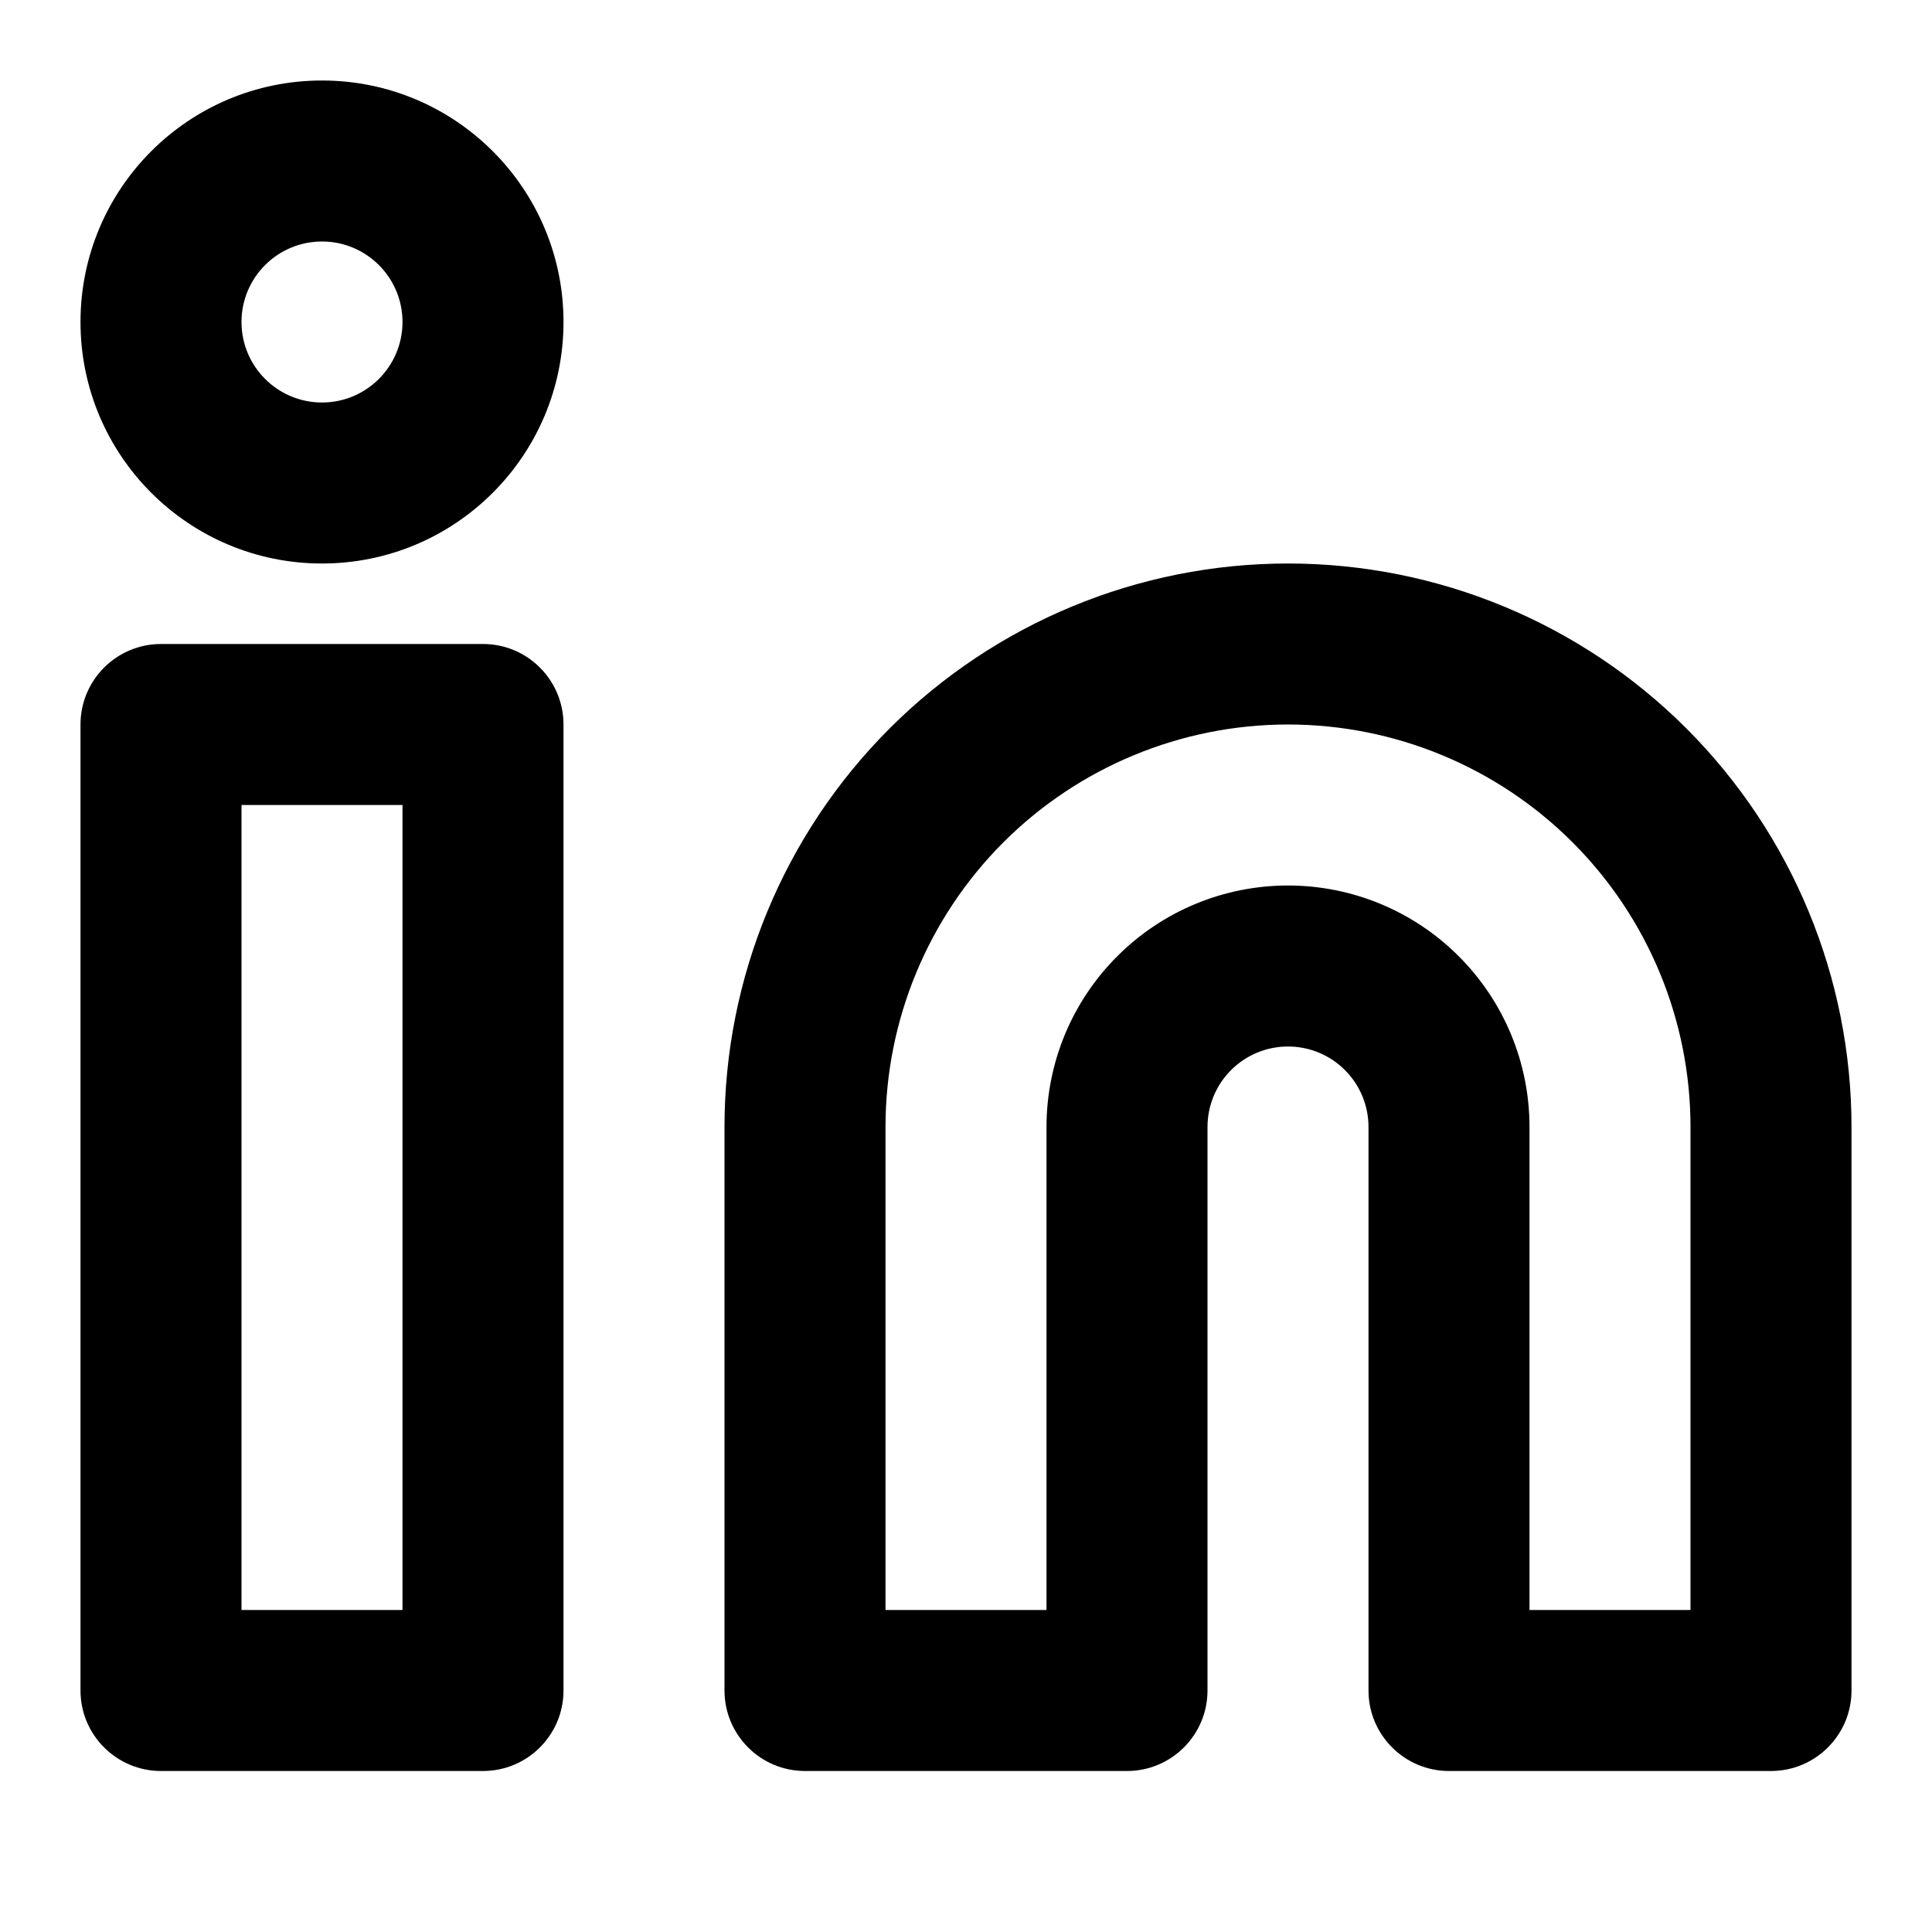
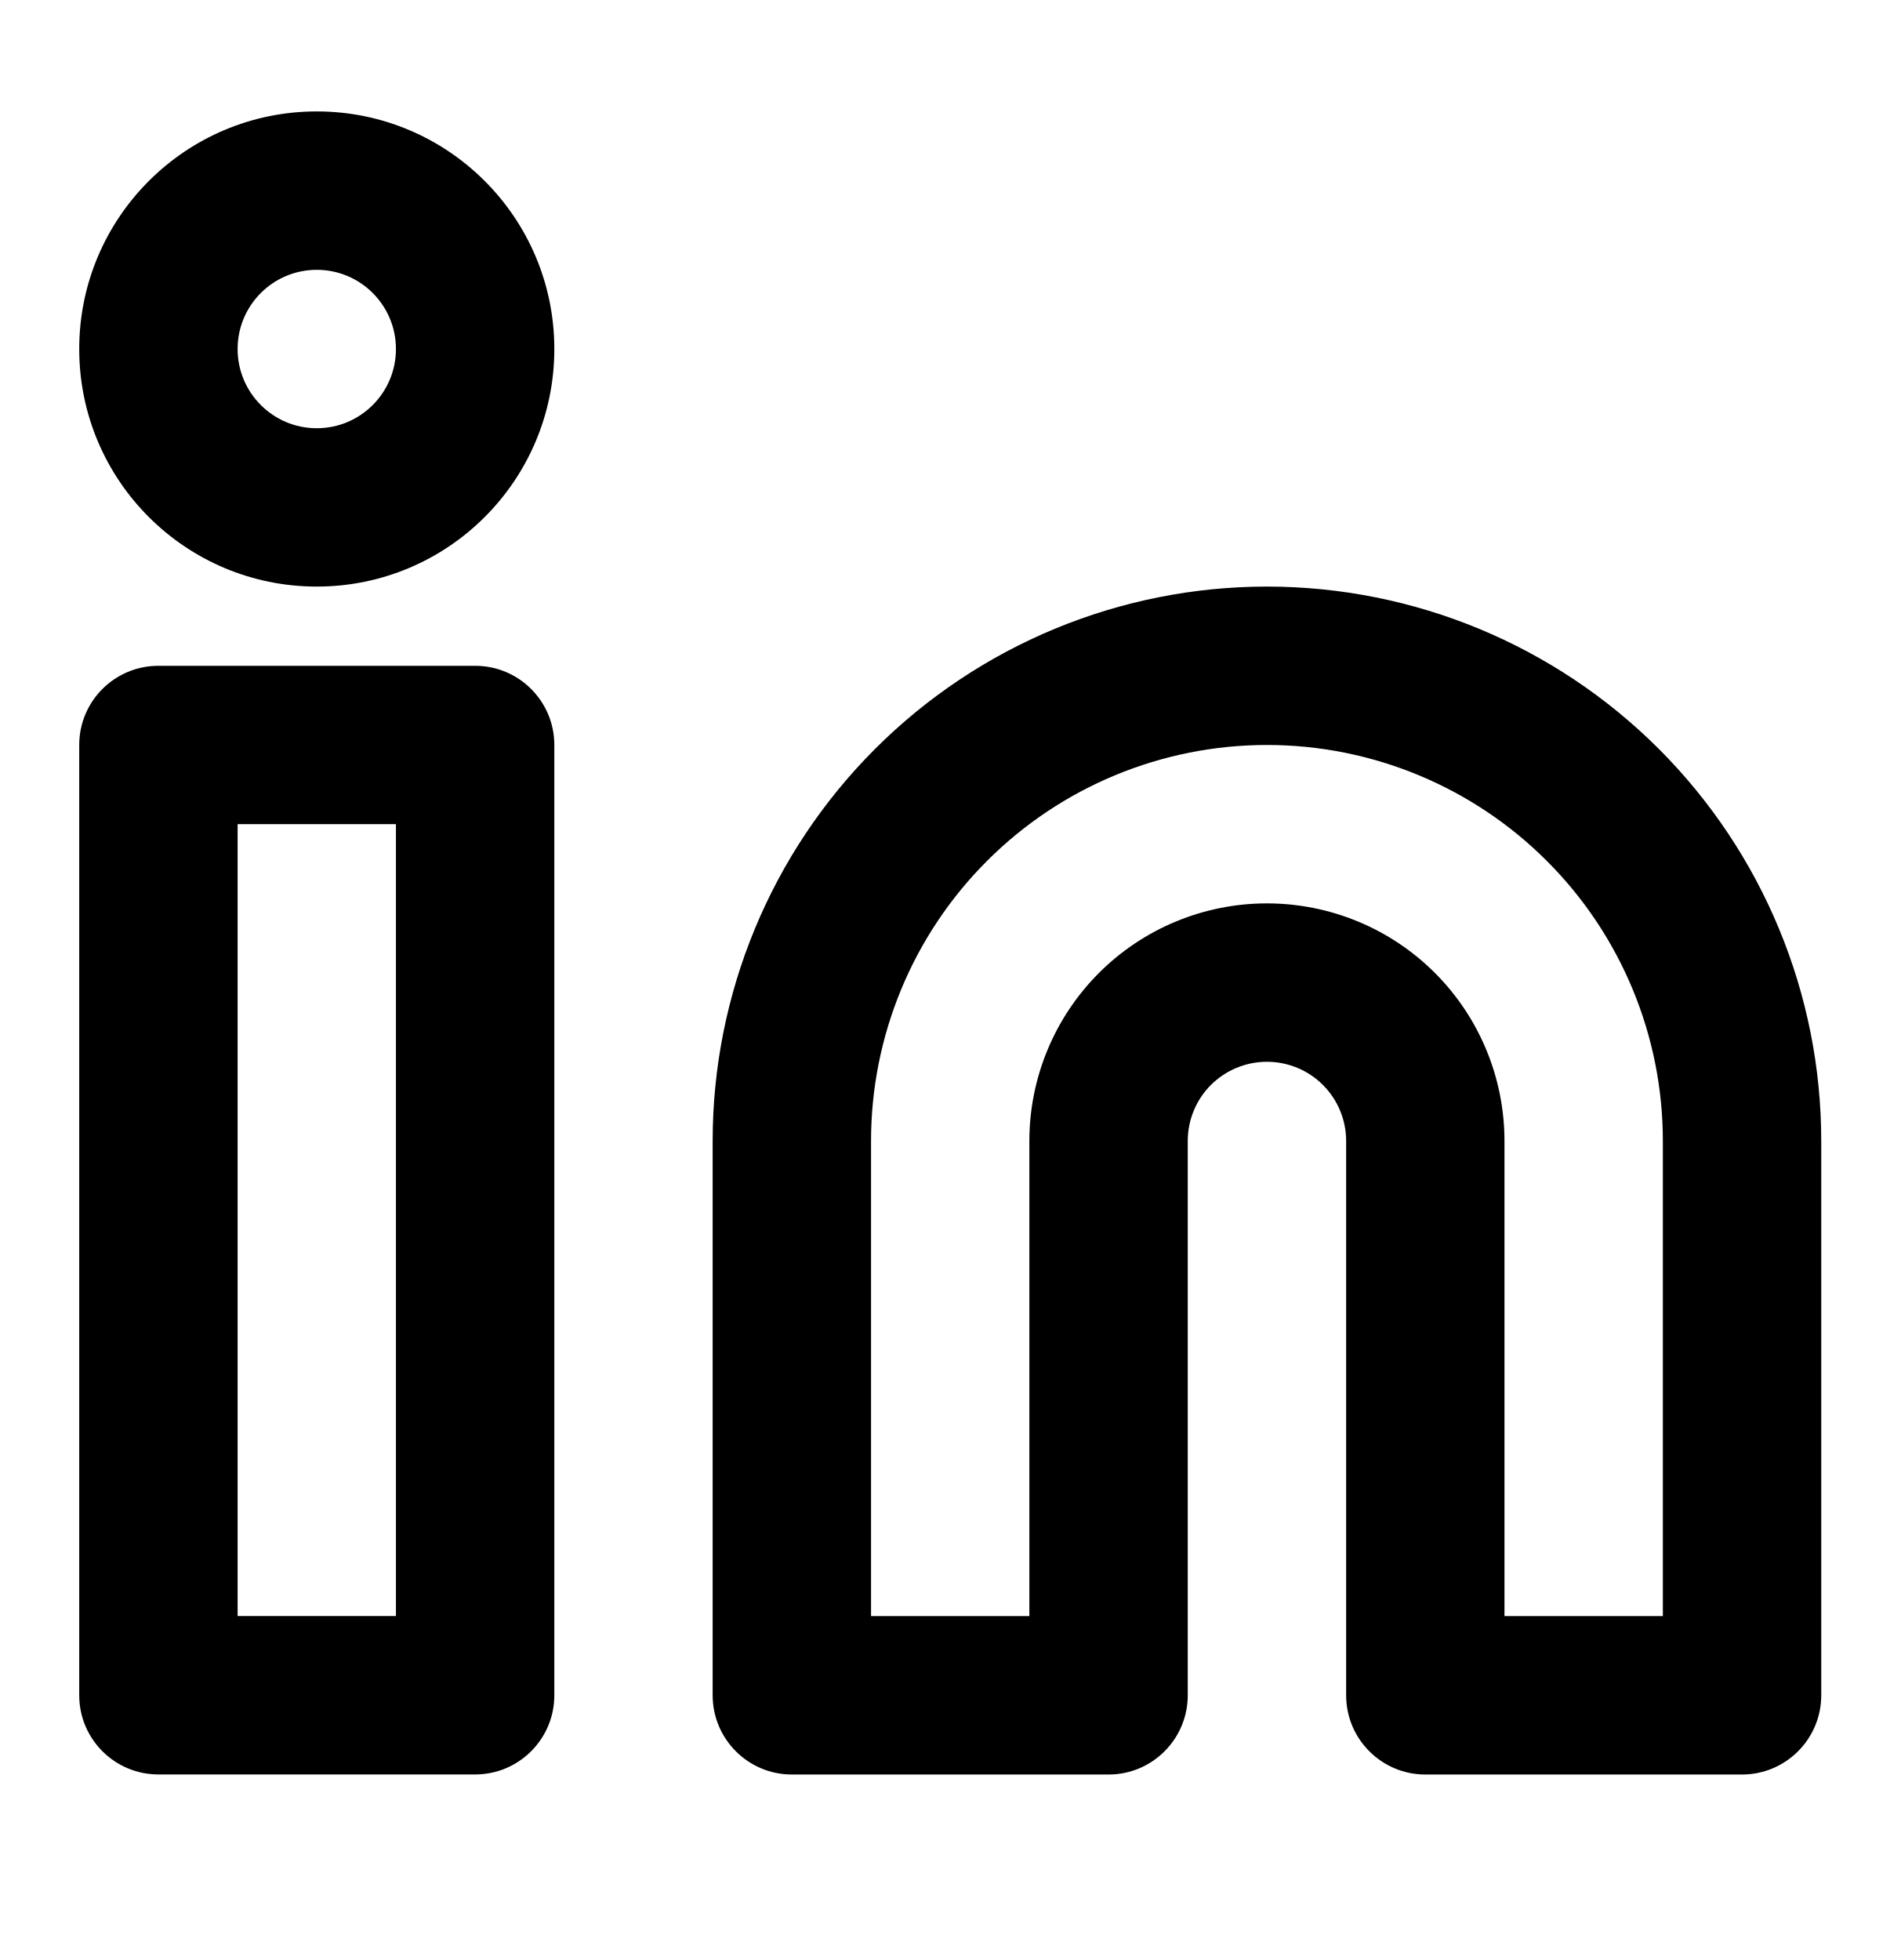
- <svg xmlns="http://www.w3.org/2000/svg" width="24" height="24" viewBox="0 0 24 24" fill="none">
-   <path fill-rule="evenodd" clip-rule="evenodd" d="M16 9C14.674 9 13.402 9.527 12.464 10.464C11.527 11.402 11 12.674 11 14V20H13V14C13 13.204 13.316 12.441 13.879 11.879C14.441 11.316 15.204 11 16 11C16.796 11 17.559 11.316 18.121 11.879C18.684 12.441 19 13.204 19 14V20H21V14C21 12.674 20.473 11.402 19.535 10.464C18.598 9.527 17.326 9 16 9ZM11.05 9.05C12.363 7.737 14.143 7 16 7C17.857 7 19.637 7.737 20.95 9.05C22.262 10.363 23 12.143 23 14V21C23 21.552 22.552 22 22 22H18C17.448 22 17 21.552 17 21V14C17 13.735 16.895 13.48 16.707 13.293C16.52 13.105 16.265 13 16 13C15.735 13 15.48 13.105 15.293 13.293C15.105 13.48 15 13.735 15 14V21C15 21.552 14.552 22 14 22H10C9.448 22 9 21.552 9 21V14C9 12.143 9.738 10.363 11.05 9.05Z" fill="currentColor" />
-   <path fill-rule="evenodd" clip-rule="evenodd" d="M1 9C1 8.448 1.448 8 2 8H6C6.552 8 7 8.448 7 9V21C7 21.552 6.552 22 6 22H2C1.448 22 1 21.552 1 21V9ZM3 10V20H5V10H3Z" fill="currentColor" />
-   <path fill-rule="evenodd" clip-rule="evenodd" d="M4 3C3.448 3 3 3.448 3 4C3 4.552 3.448 5 4 5C4.552 5 5 4.552 5 4C5 3.448 4.552 3 4 3ZM1 4C1 2.343 2.343 1 4 1C5.657 1 7 2.343 7 4C7 5.657 5.657 7 4 7C2.343 7 1 5.657 1 4Z" fill="currentColor" />
+ <svg xmlns="http://www.w3.org/2000/svg" width="32" height="33" viewBox="0 0 32 33" fill="none">
+   <path fill-rule="evenodd" clip-rule="evenodd" d="M21.333 12.543C19.565 12.543 17.869 13.245 16.619 14.496C15.369 15.746 14.667 17.442 14.667 19.21V27.21H17.333V19.21C17.333 18.149 17.755 17.131 18.505 16.381C19.255 15.631 20.273 15.21 21.333 15.21C22.394 15.21 23.412 15.631 24.162 16.381C24.912 17.131 25.333 18.149 25.333 19.21V27.21H28V19.21C28 17.442 27.298 15.746 26.047 14.496C24.797 13.245 23.101 12.543 21.333 12.543ZM14.734 12.61C16.484 10.86 18.858 9.876 21.333 9.876C23.809 9.876 26.183 10.86 27.933 12.61C29.683 14.361 30.667 16.734 30.667 19.21V28.543C30.667 29.279 30.07 29.877 29.333 29.877H24C23.264 29.877 22.667 29.279 22.667 28.543V19.21C22.667 18.856 22.526 18.517 22.276 18.267C22.026 18.017 21.687 17.877 21.333 17.877C20.98 17.877 20.641 18.017 20.39 18.267C20.14 18.517 20 18.856 20 19.21V28.543C20 29.279 19.403 29.877 18.667 29.877H13.333C12.597 29.877 12 29.279 12 28.543V19.21C12 16.734 12.983 14.361 14.734 12.61Z" fill="currentColor" />
+   <path fill-rule="evenodd" clip-rule="evenodd" d="M1.334 12.543C1.334 11.806 1.931 11.21 2.667 11.21H8.001C8.737 11.21 9.334 11.806 9.334 12.543V28.543C9.334 29.279 8.737 29.876 8.001 29.876H2.667C1.931 29.876 1.334 29.279 1.334 28.543V12.543ZM4.001 13.876V27.209H6.667V13.876H4.001Z" fill="currentColor" />
+   <path fill-rule="evenodd" clip-rule="evenodd" d="M5.334 4.543C4.598 4.543 4.001 5.14 4.001 5.876C4.001 6.613 4.598 7.21 5.334 7.21C6.07 7.21 6.667 6.613 6.667 5.876C6.667 5.14 6.07 4.543 5.334 4.543ZM1.334 5.876C1.334 3.667 3.125 1.876 5.334 1.876C7.543 1.876 9.334 3.667 9.334 5.876C9.334 8.086 7.543 9.876 5.334 9.876C3.125 9.876 1.334 8.086 1.334 5.876Z" fill="currentColor" />
</svg>
